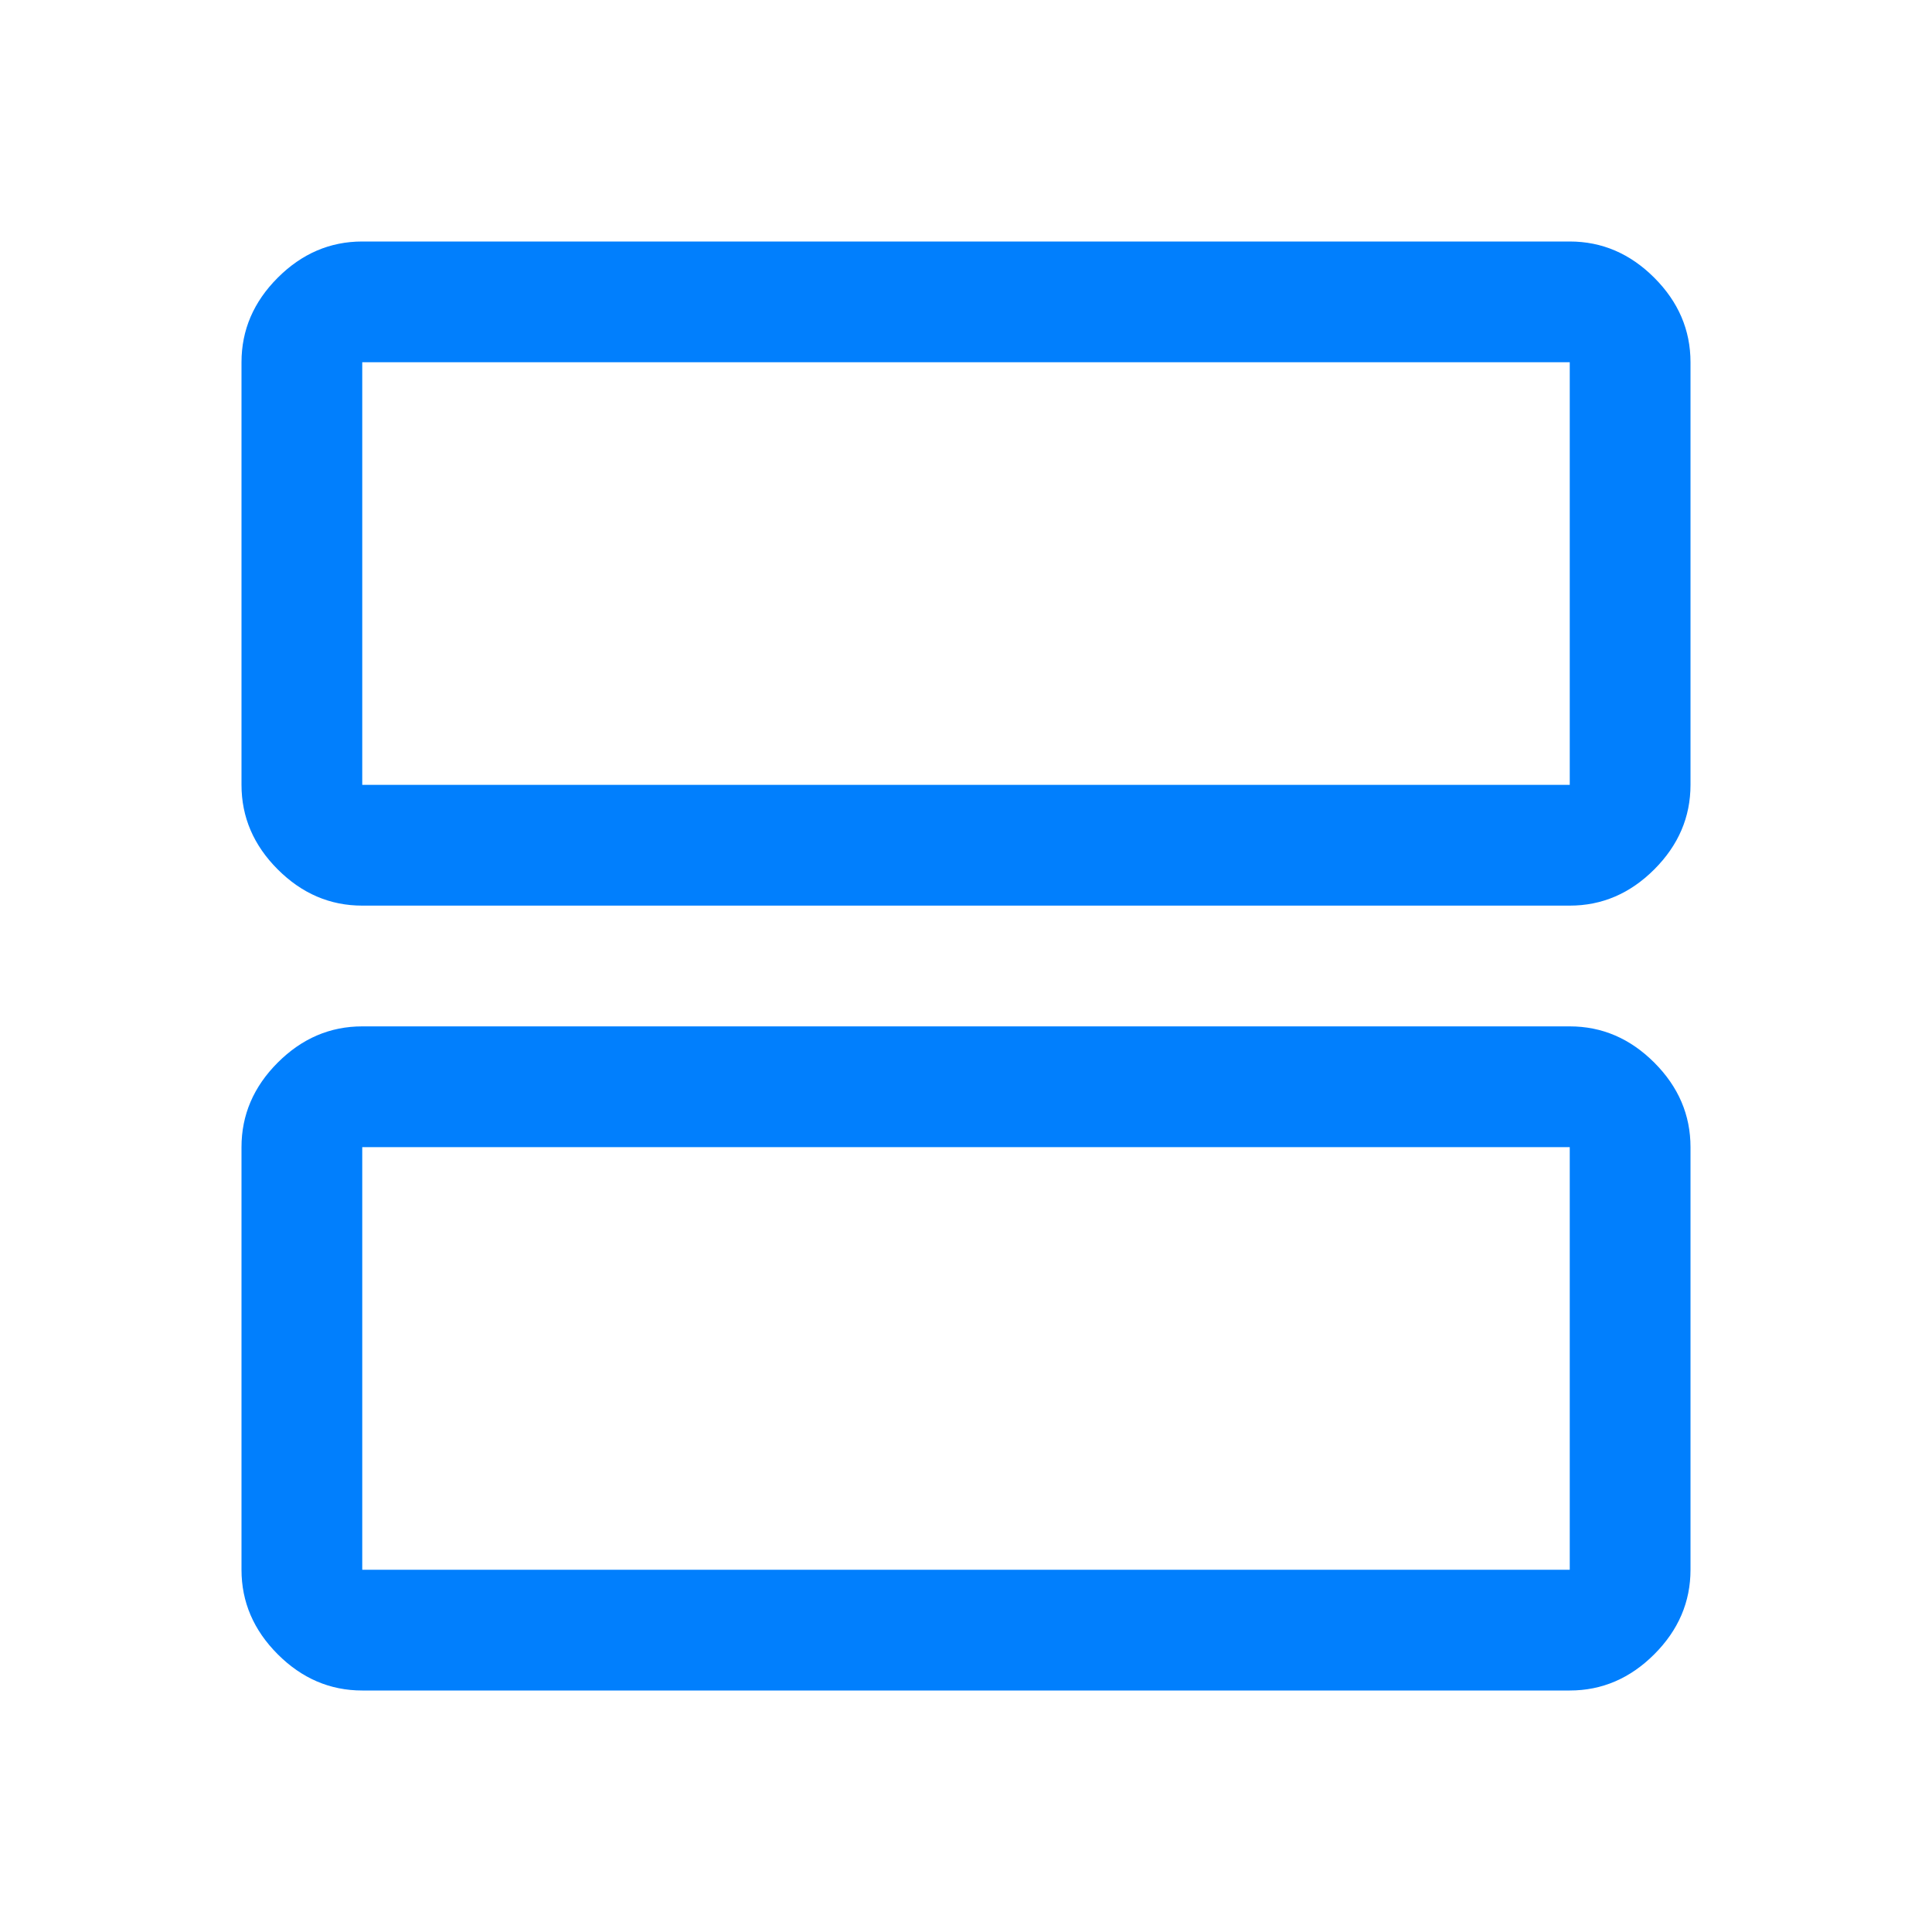
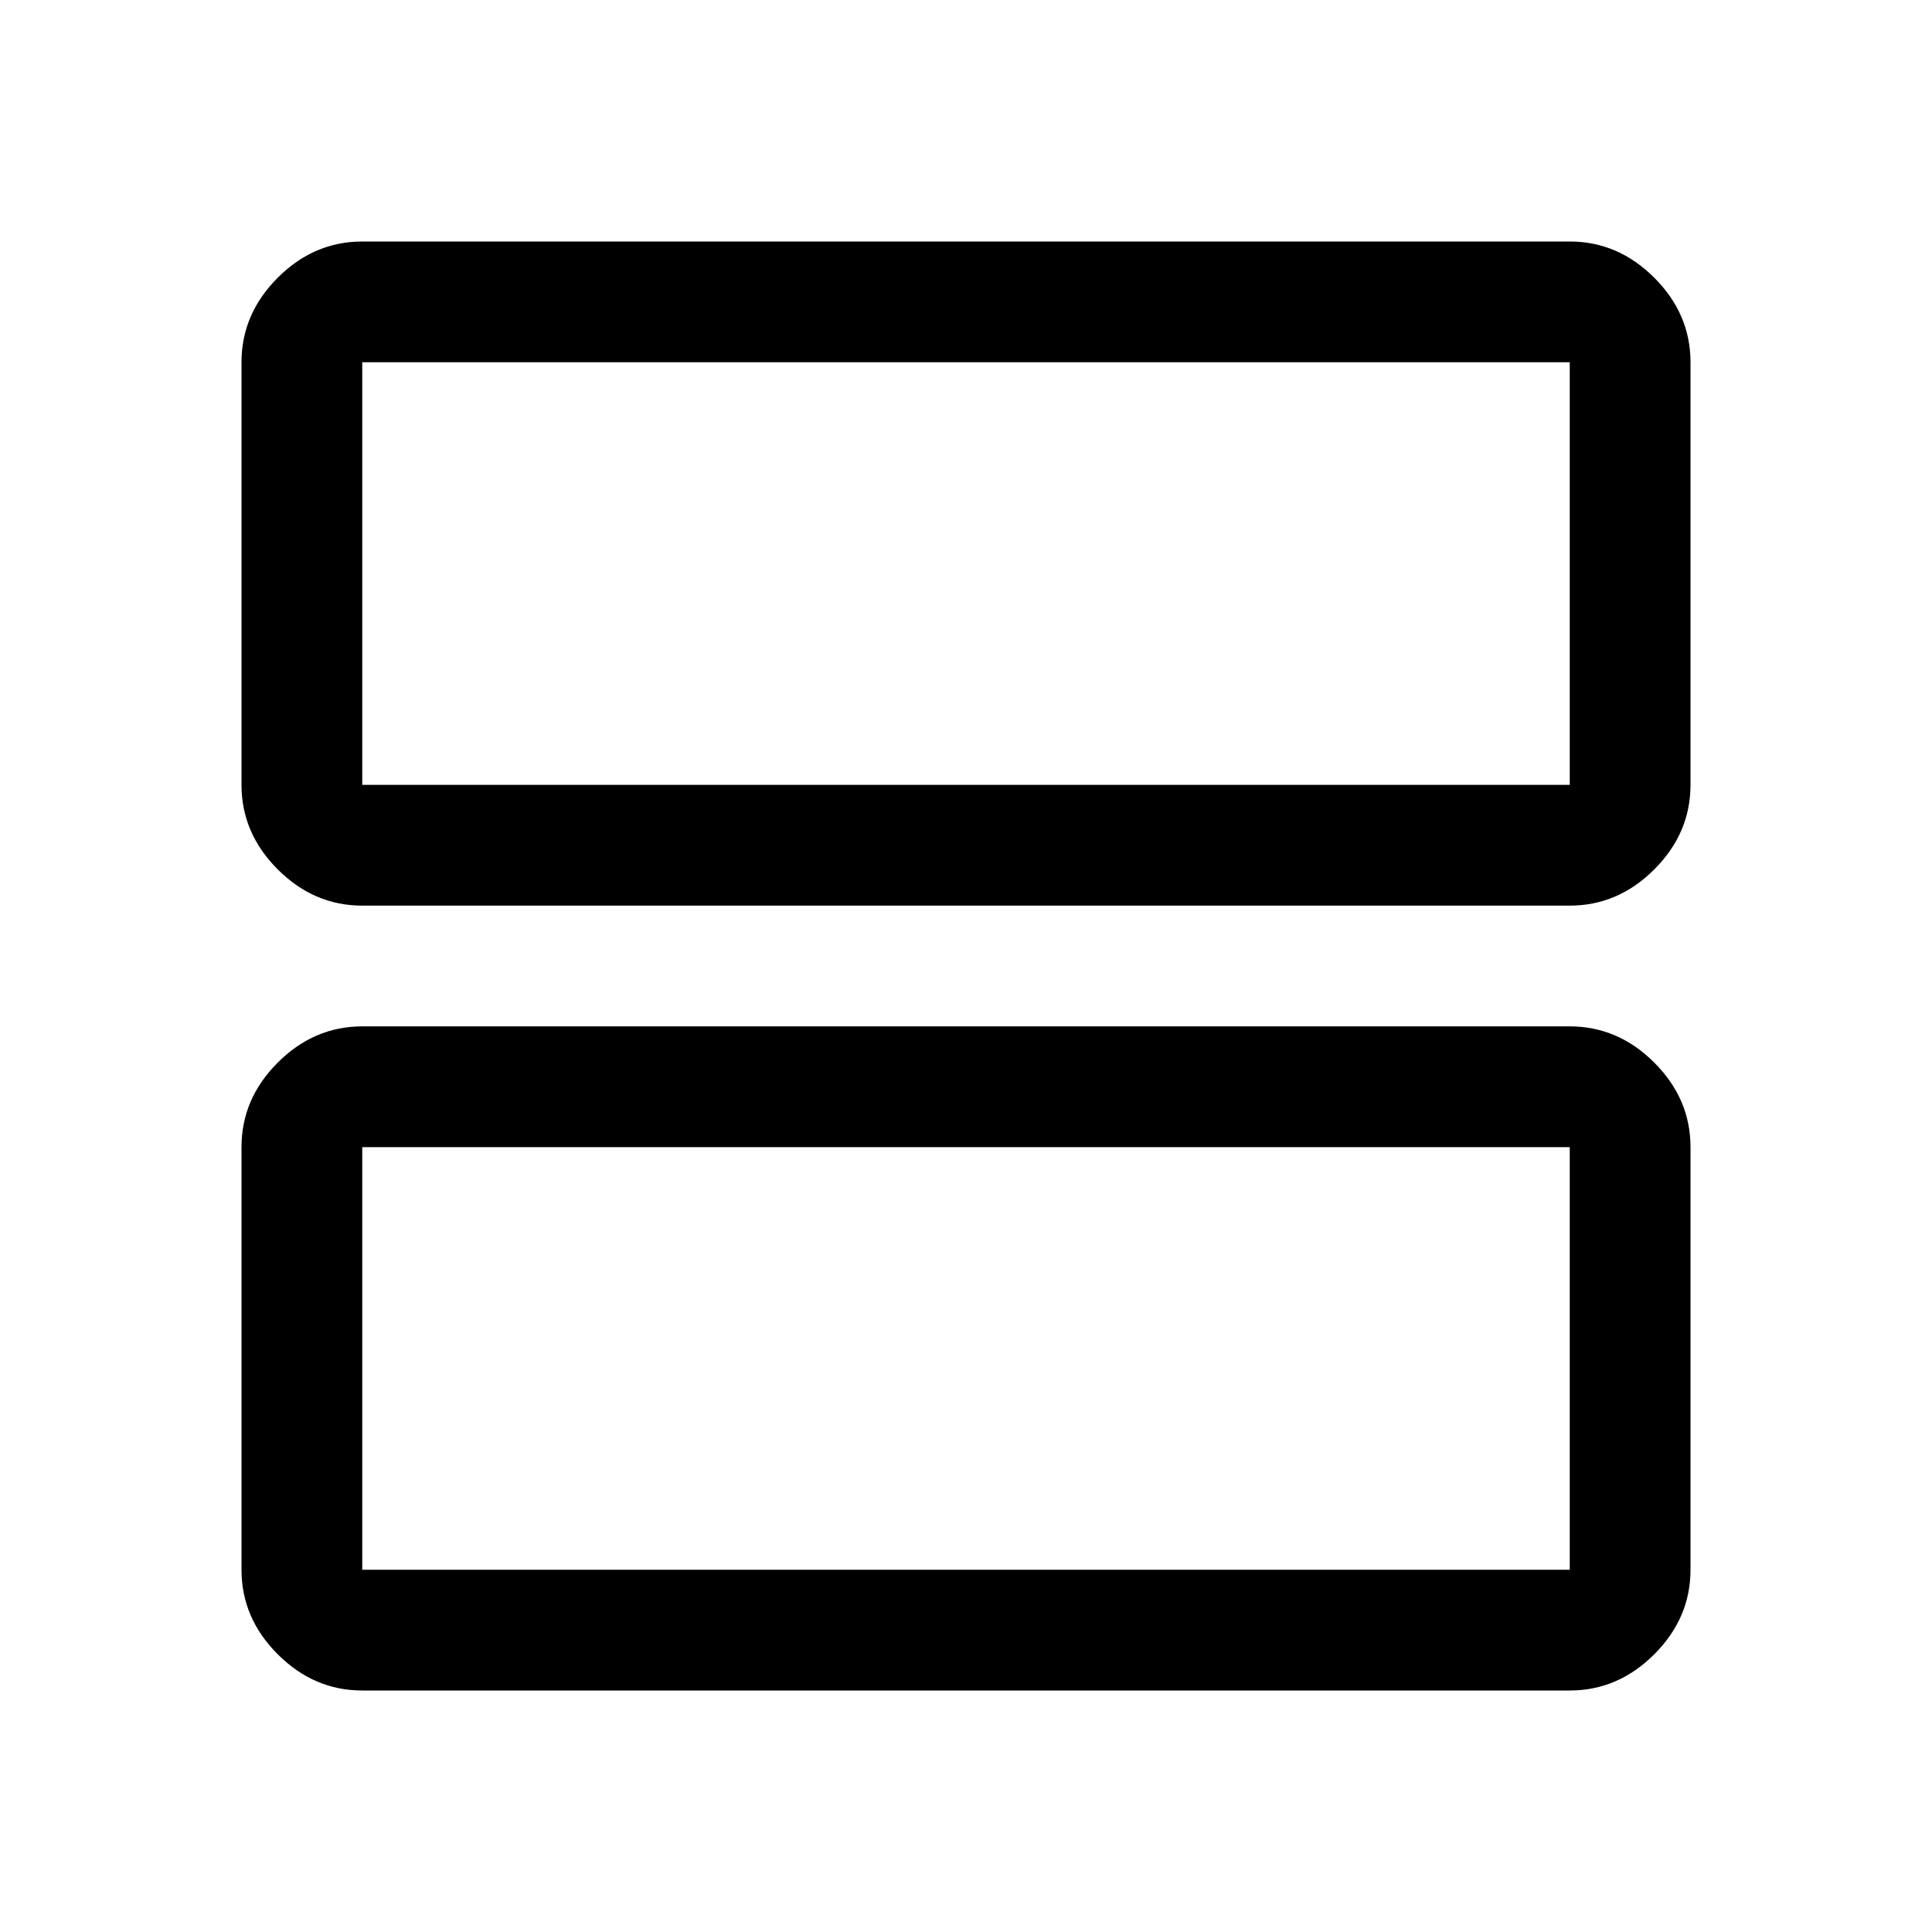
- <svg xmlns="http://www.w3.org/2000/svg" width="24" height="24" viewBox="0 0 24 24" fill="none">
-   <path d="M4.5 11.25C4.1 11.25 3.75 11.1 3.45 10.8C3.15 10.5 3 10.15 3 9.75V4.5C3 4.1 3.15 3.75 3.45 3.45C3.75 3.15 4.1 3 4.5 3H19.5C19.9 3 20.25 3.15 20.55 3.45C20.85 3.75 21 4.1 21 4.5V9.75C21 10.15 20.85 10.5 20.55 10.8C20.25 11.1 19.9 11.25 19.5 11.25H4.5ZM4.5 9.75H19.5V4.5H4.5V9.75ZM4.5 21C4.1 21 3.75 20.85 3.45 20.55C3.15 20.25 3 19.9 3 19.5V14.25C3 13.85 3.15 13.5 3.45 13.2C3.75 12.9 4.1 12.75 4.5 12.75H19.5C19.9 12.75 20.25 12.9 20.55 13.2C20.85 13.5 21 13.85 21 14.25V19.5C21 19.9 20.85 20.25 20.55 20.55C20.25 20.85 19.9 21 19.5 21H4.5ZM4.5 19.5H19.5V14.25H4.5V19.5ZM4.5 4.5V9.75V4.5ZM4.5 14.25V19.5V14.25Z" fill="#017FFD" />
+ <svg xmlns="http://www.w3.org/2000/svg" viewBox="0 0 24 24" fill="none">
+   <path d="M4.5 11.25C4.1 11.25 3.75 11.1 3.45 10.8C3.15 10.5 3 10.15 3 9.75V4.5C3 4.1 3.15 3.75 3.45 3.45C3.75 3.15 4.1 3 4.5 3H19.5C19.9 3 20.25 3.15 20.55 3.45C20.85 3.75 21 4.1 21 4.5V9.75C21 10.15 20.85 10.5 20.55 10.8C20.25 11.1 19.9 11.25 19.5 11.25H4.5ZM4.5 9.75H19.5V4.5H4.5V9.75ZM4.5 21C4.1 21 3.75 20.85 3.45 20.55C3.15 20.25 3 19.9 3 19.5V14.25C3 13.85 3.15 13.5 3.45 13.2C3.75 12.9 4.1 12.75 4.5 12.75H19.5C19.9 12.75 20.25 12.9 20.55 13.2C20.85 13.5 21 13.85 21 14.25V19.5C21 19.9 20.85 20.25 20.55 20.55C20.25 20.85 19.9 21 19.5 21H4.5ZM4.5 19.5H19.5V14.25H4.5V19.5ZM4.5 4.5V9.75V4.5ZM4.5 14.25V19.5V14.25Z" fill="currentColor" />
</svg>
